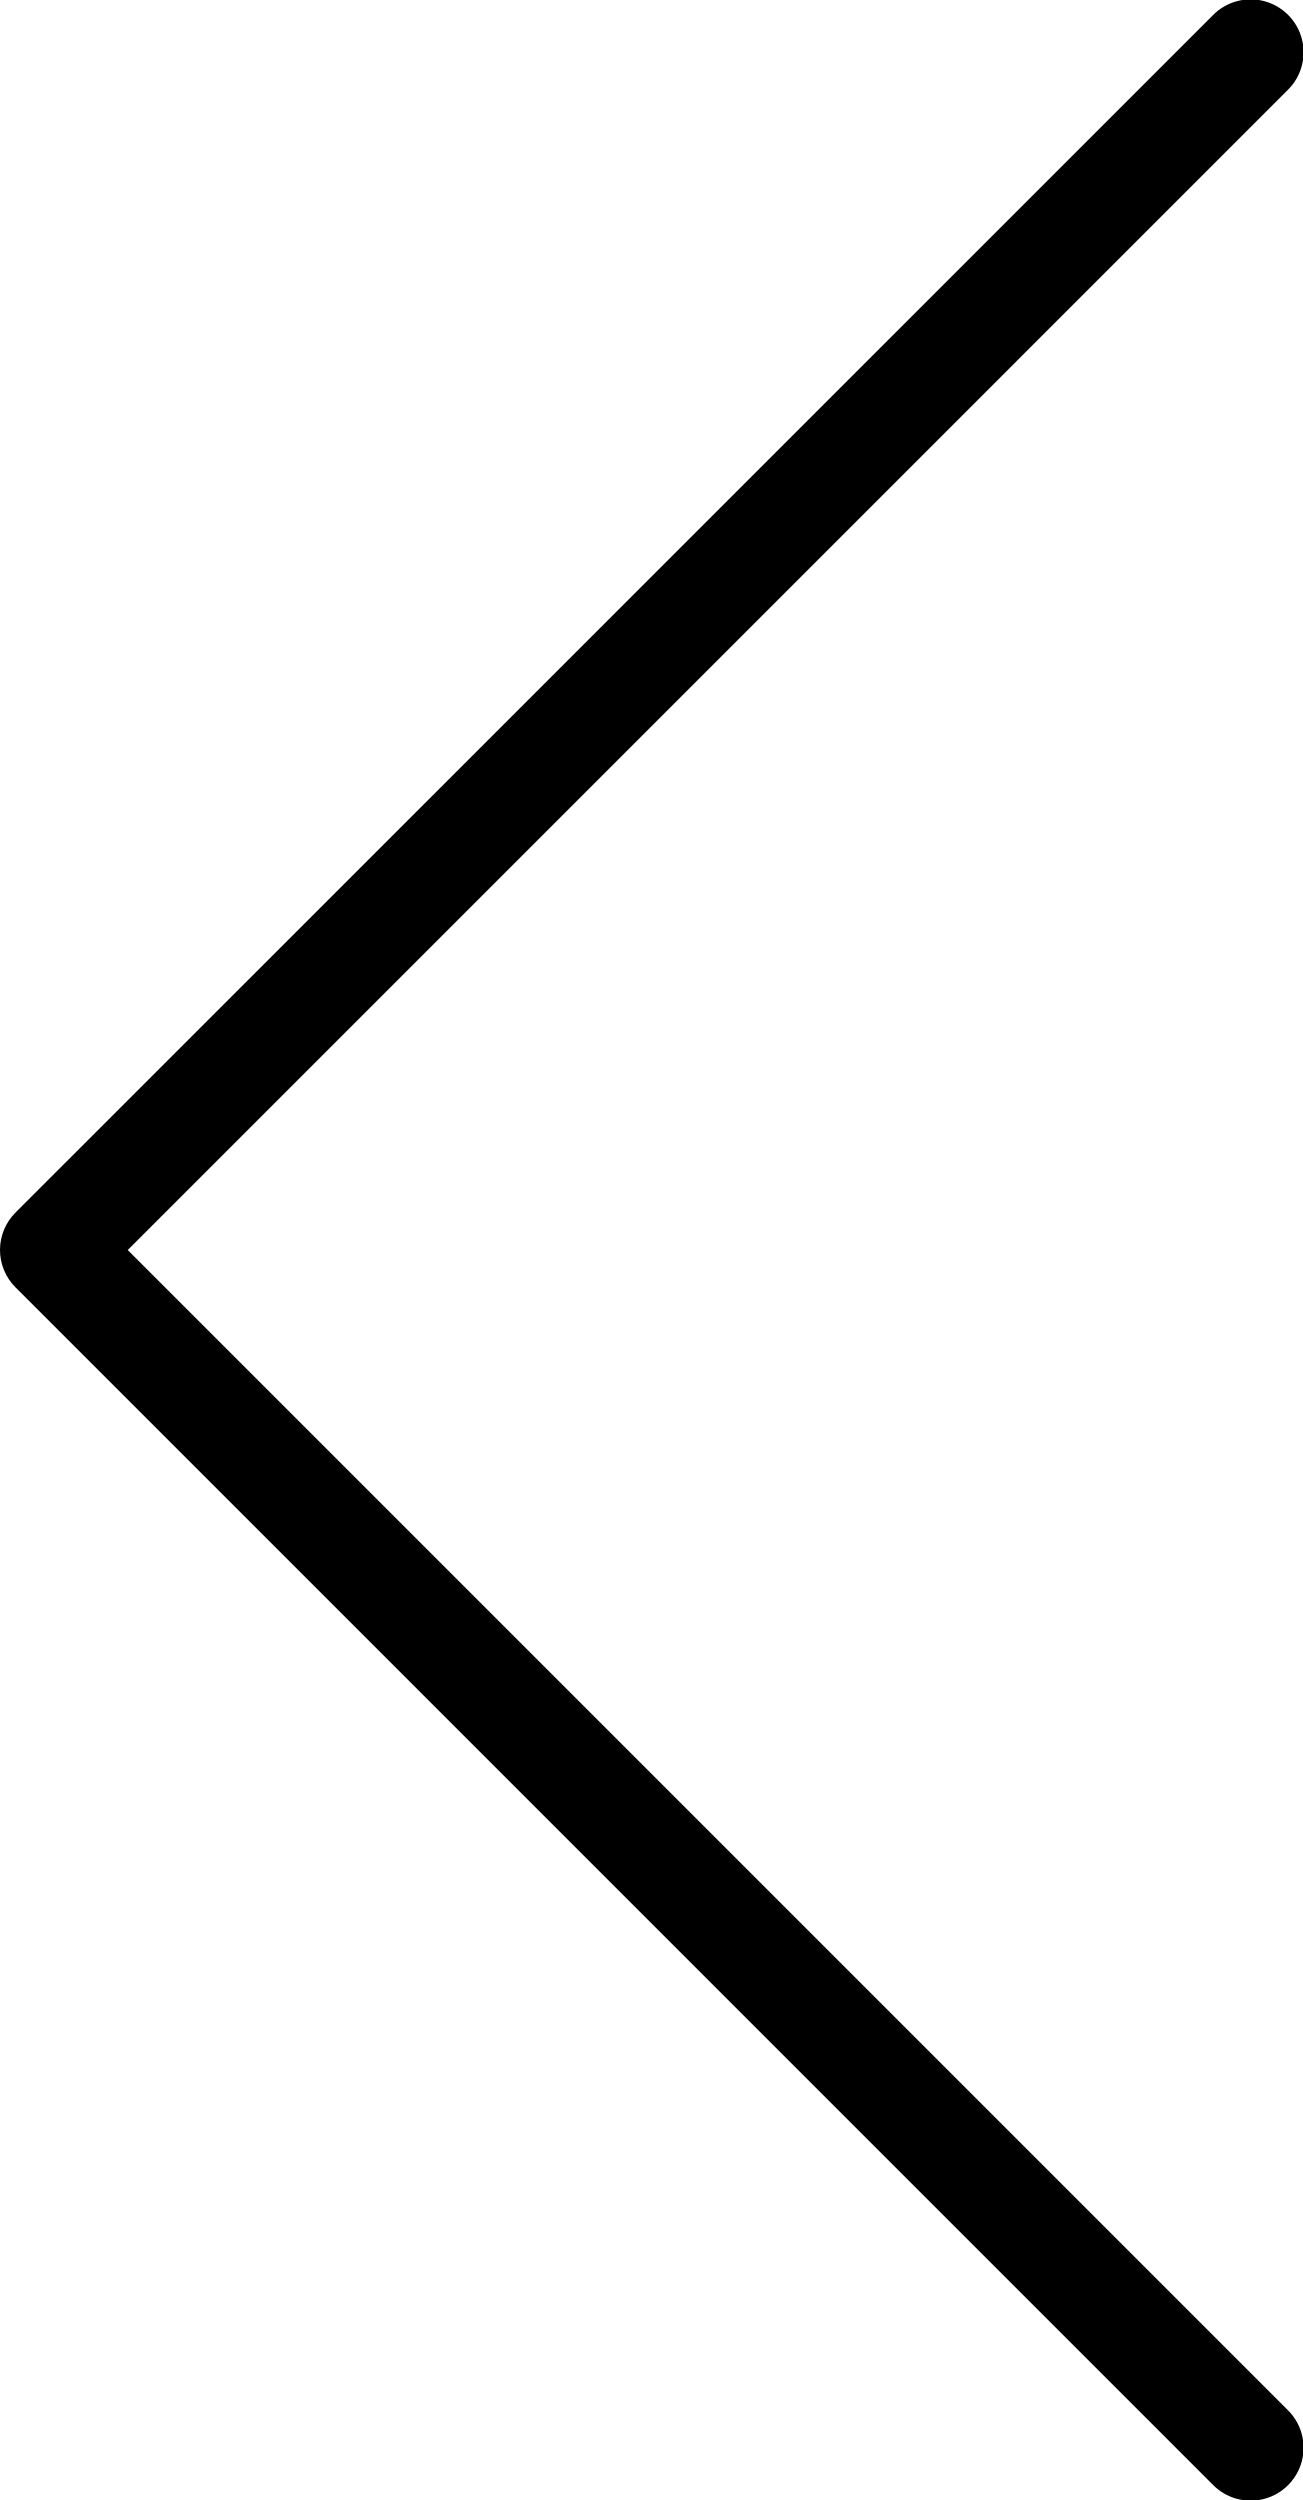
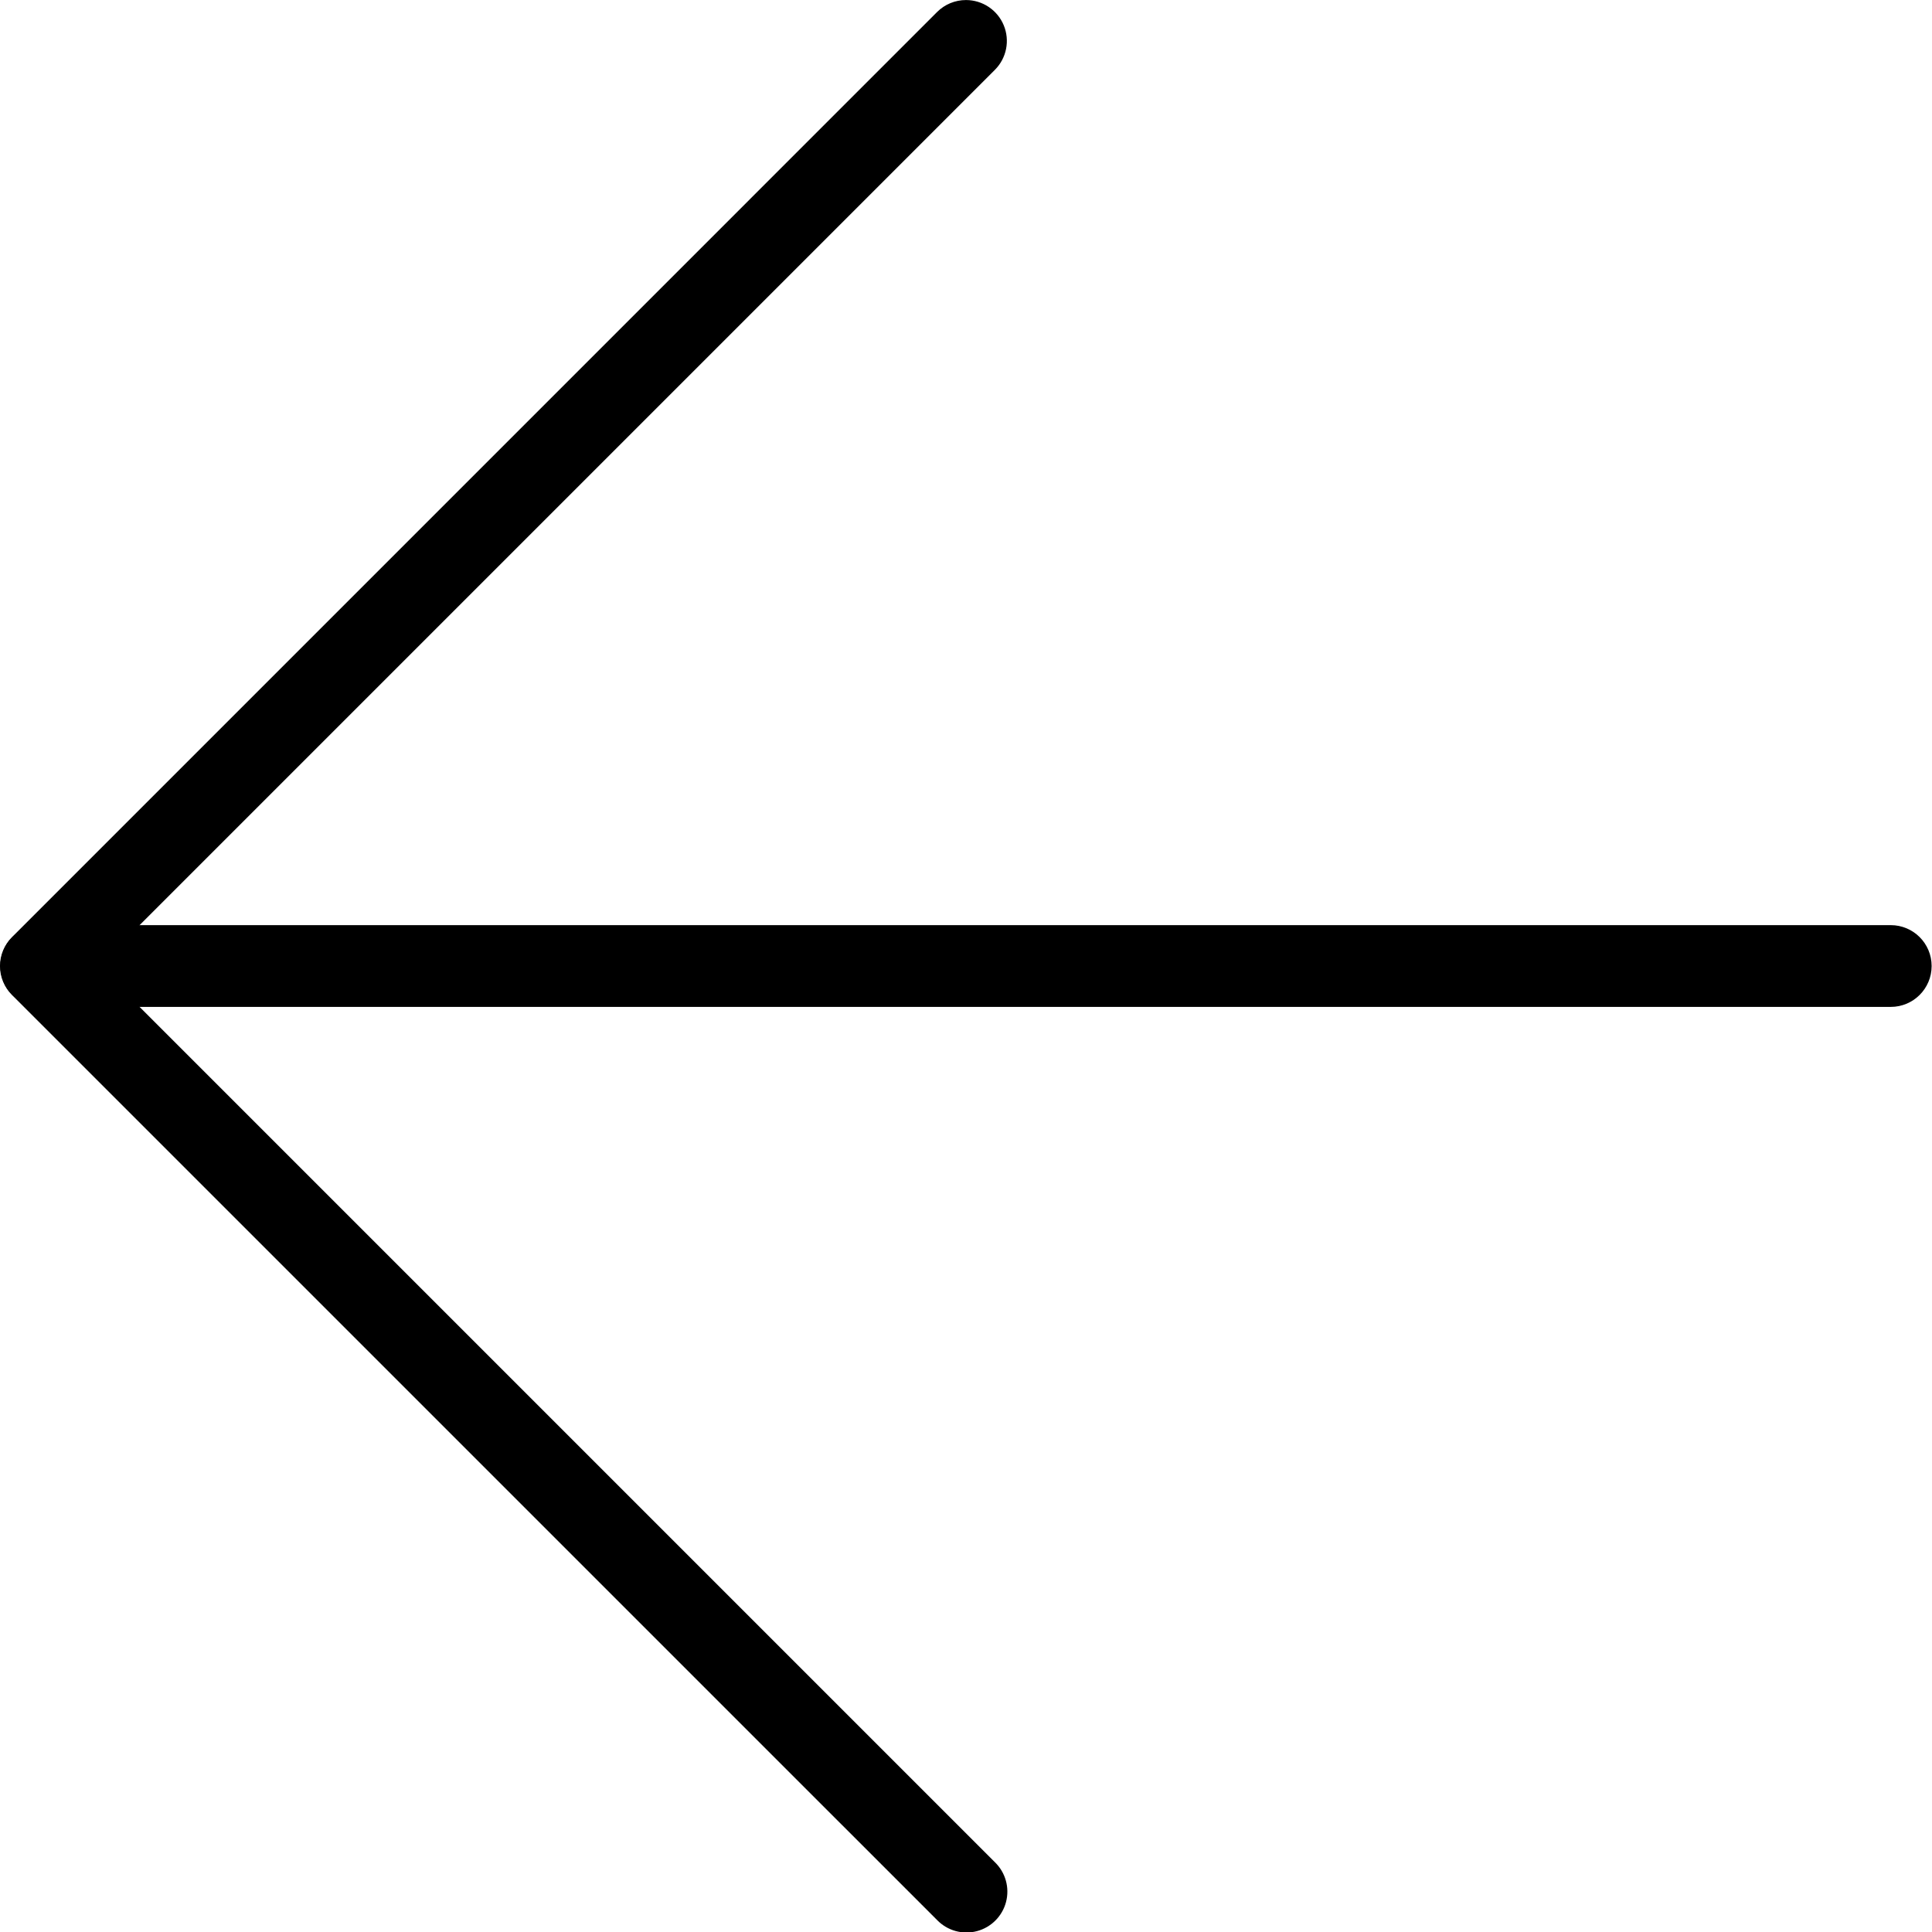
- <svg xmlns="http://www.w3.org/2000/svg" id="e799fec3-8f60-4a27-b4d5-15605e396a5e" data-name="Capa 1" viewBox="0 0 24.628 47.254">
-   <path d="M34.234,46.962,11.607,24.334a.999.999,0,0,1,0-1.414L34.234.294a1,1,0,1,1,1.414,1.414l-21.92,21.92,21.92,21.92a1,1,0,1,1-1.414,1.414Z" transform="translate(-11.3138 -0.0008)" />
+ <svg xmlns="http://www.w3.org/2000/svg" id="leftarrowIcon" data-name="Capa 1" viewBox="0 0 47.255 47.255">
+   <path id="arrow" d="M23.627.001a1,1,0,0,1,.707,1.707l-21.92,21.92,21.92,21.92a1,1,0,1,1-1.414,1.414L.293,24.336a.999.999,0,0,1,0-1.414L22.92.294A.999.999,0,0,1,23.627.001Z" />
+   <path id="line" d="M1.009,22.628H46.246a1,1,0,1,1,0,2H1.009a1,1,0,1,1,0-2Z" />
</svg>
